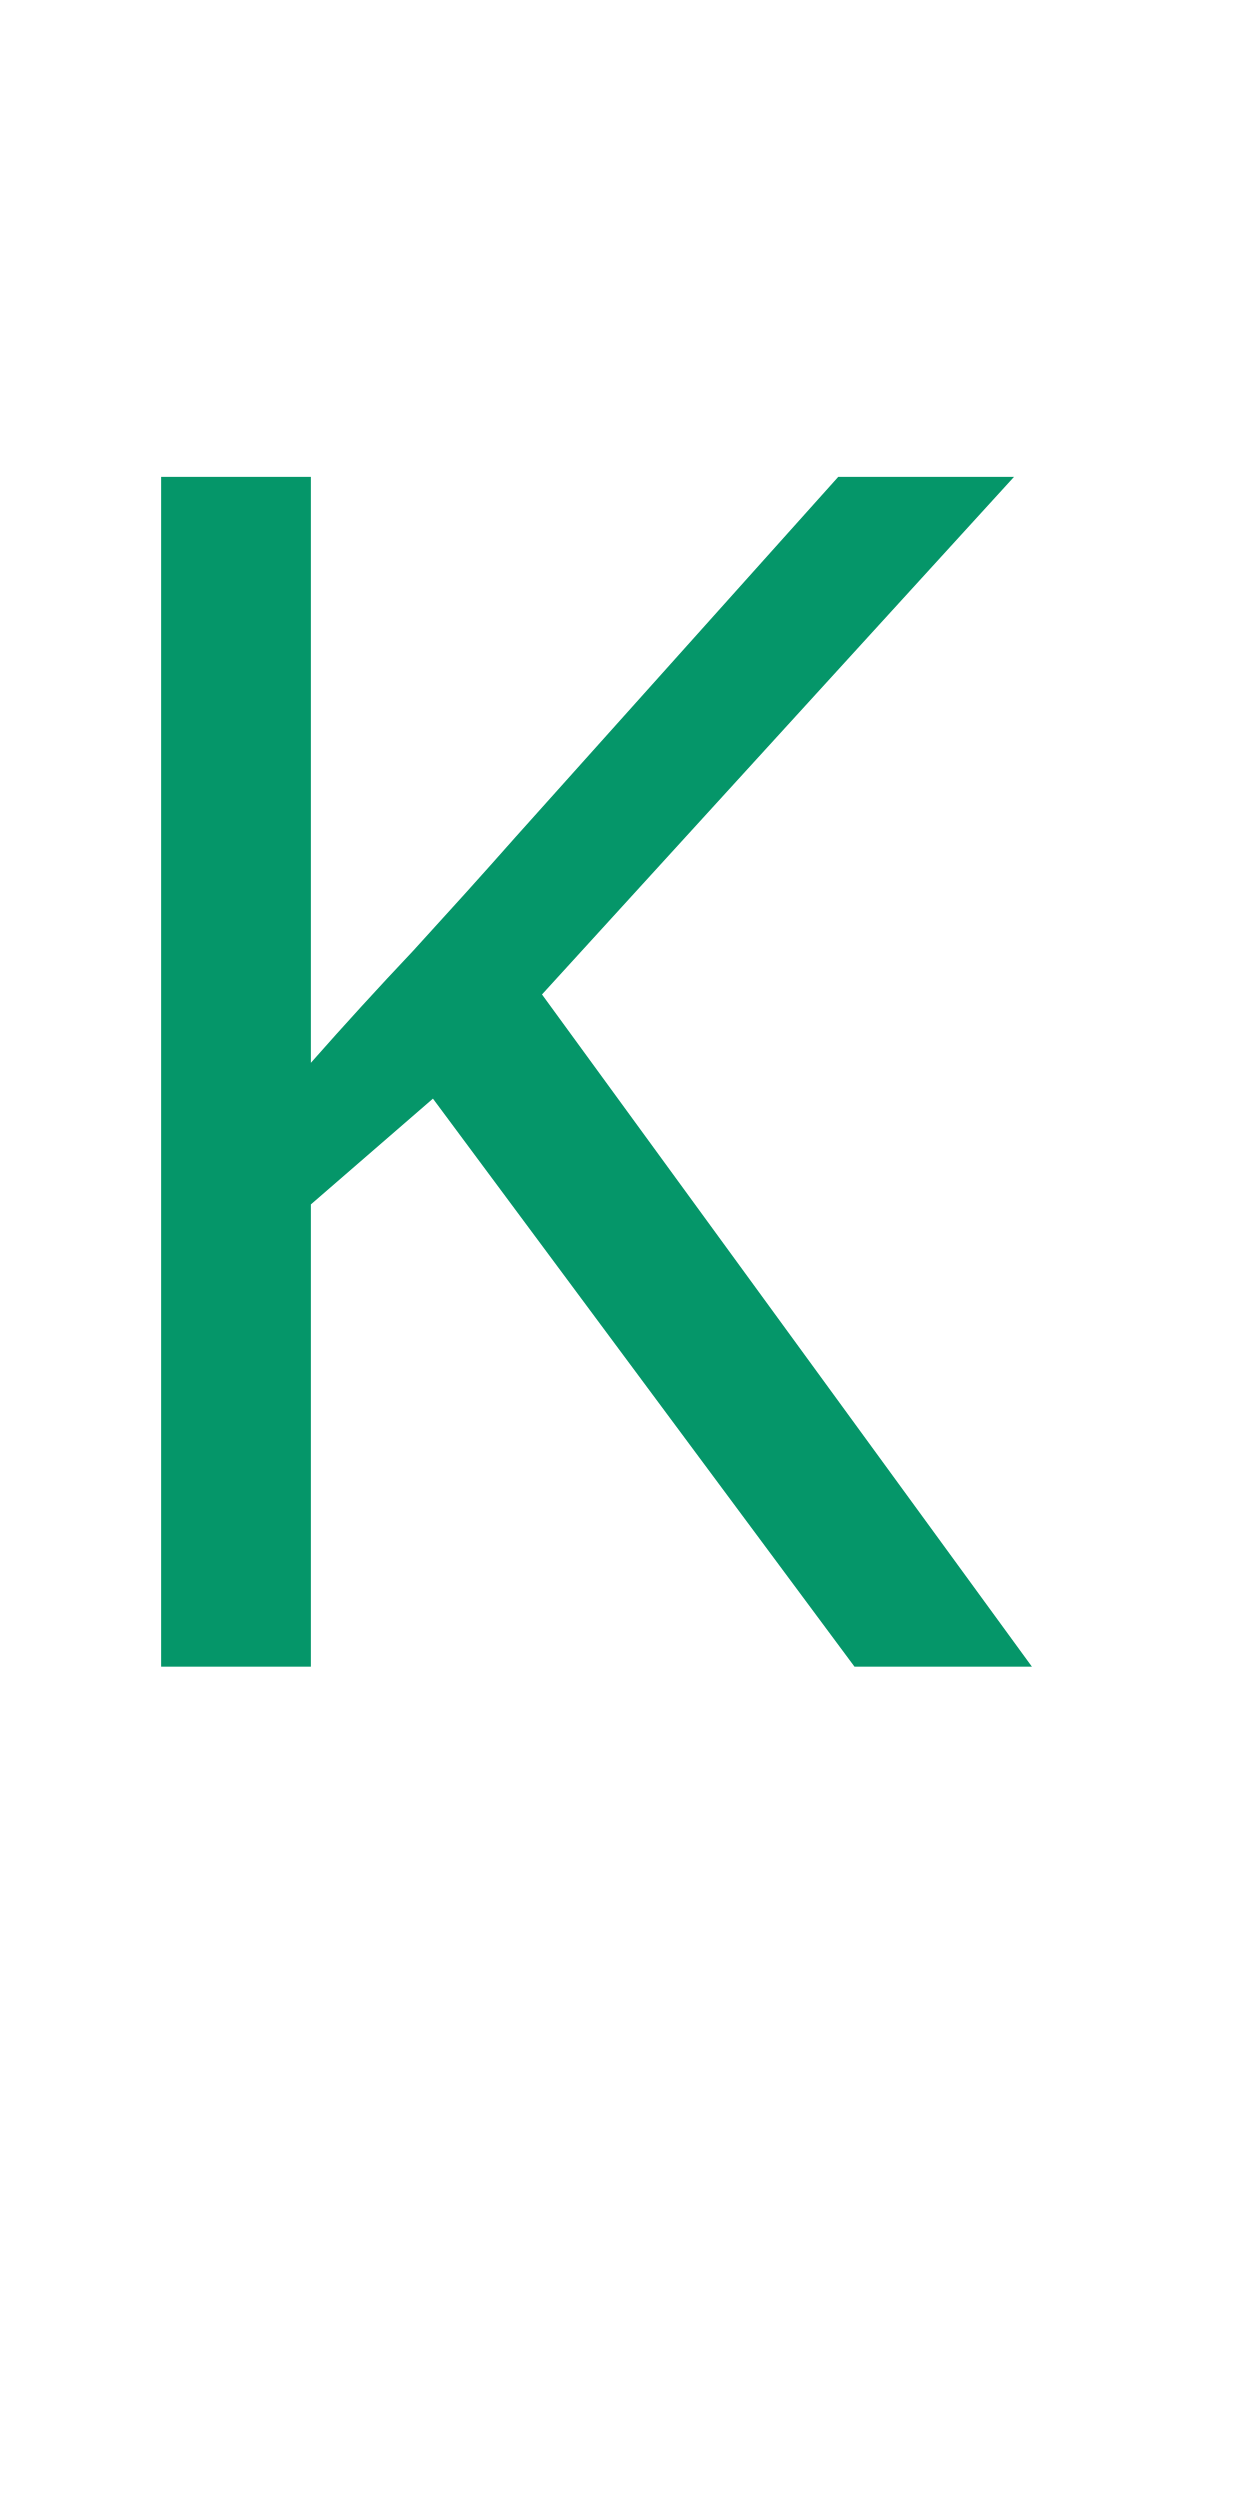
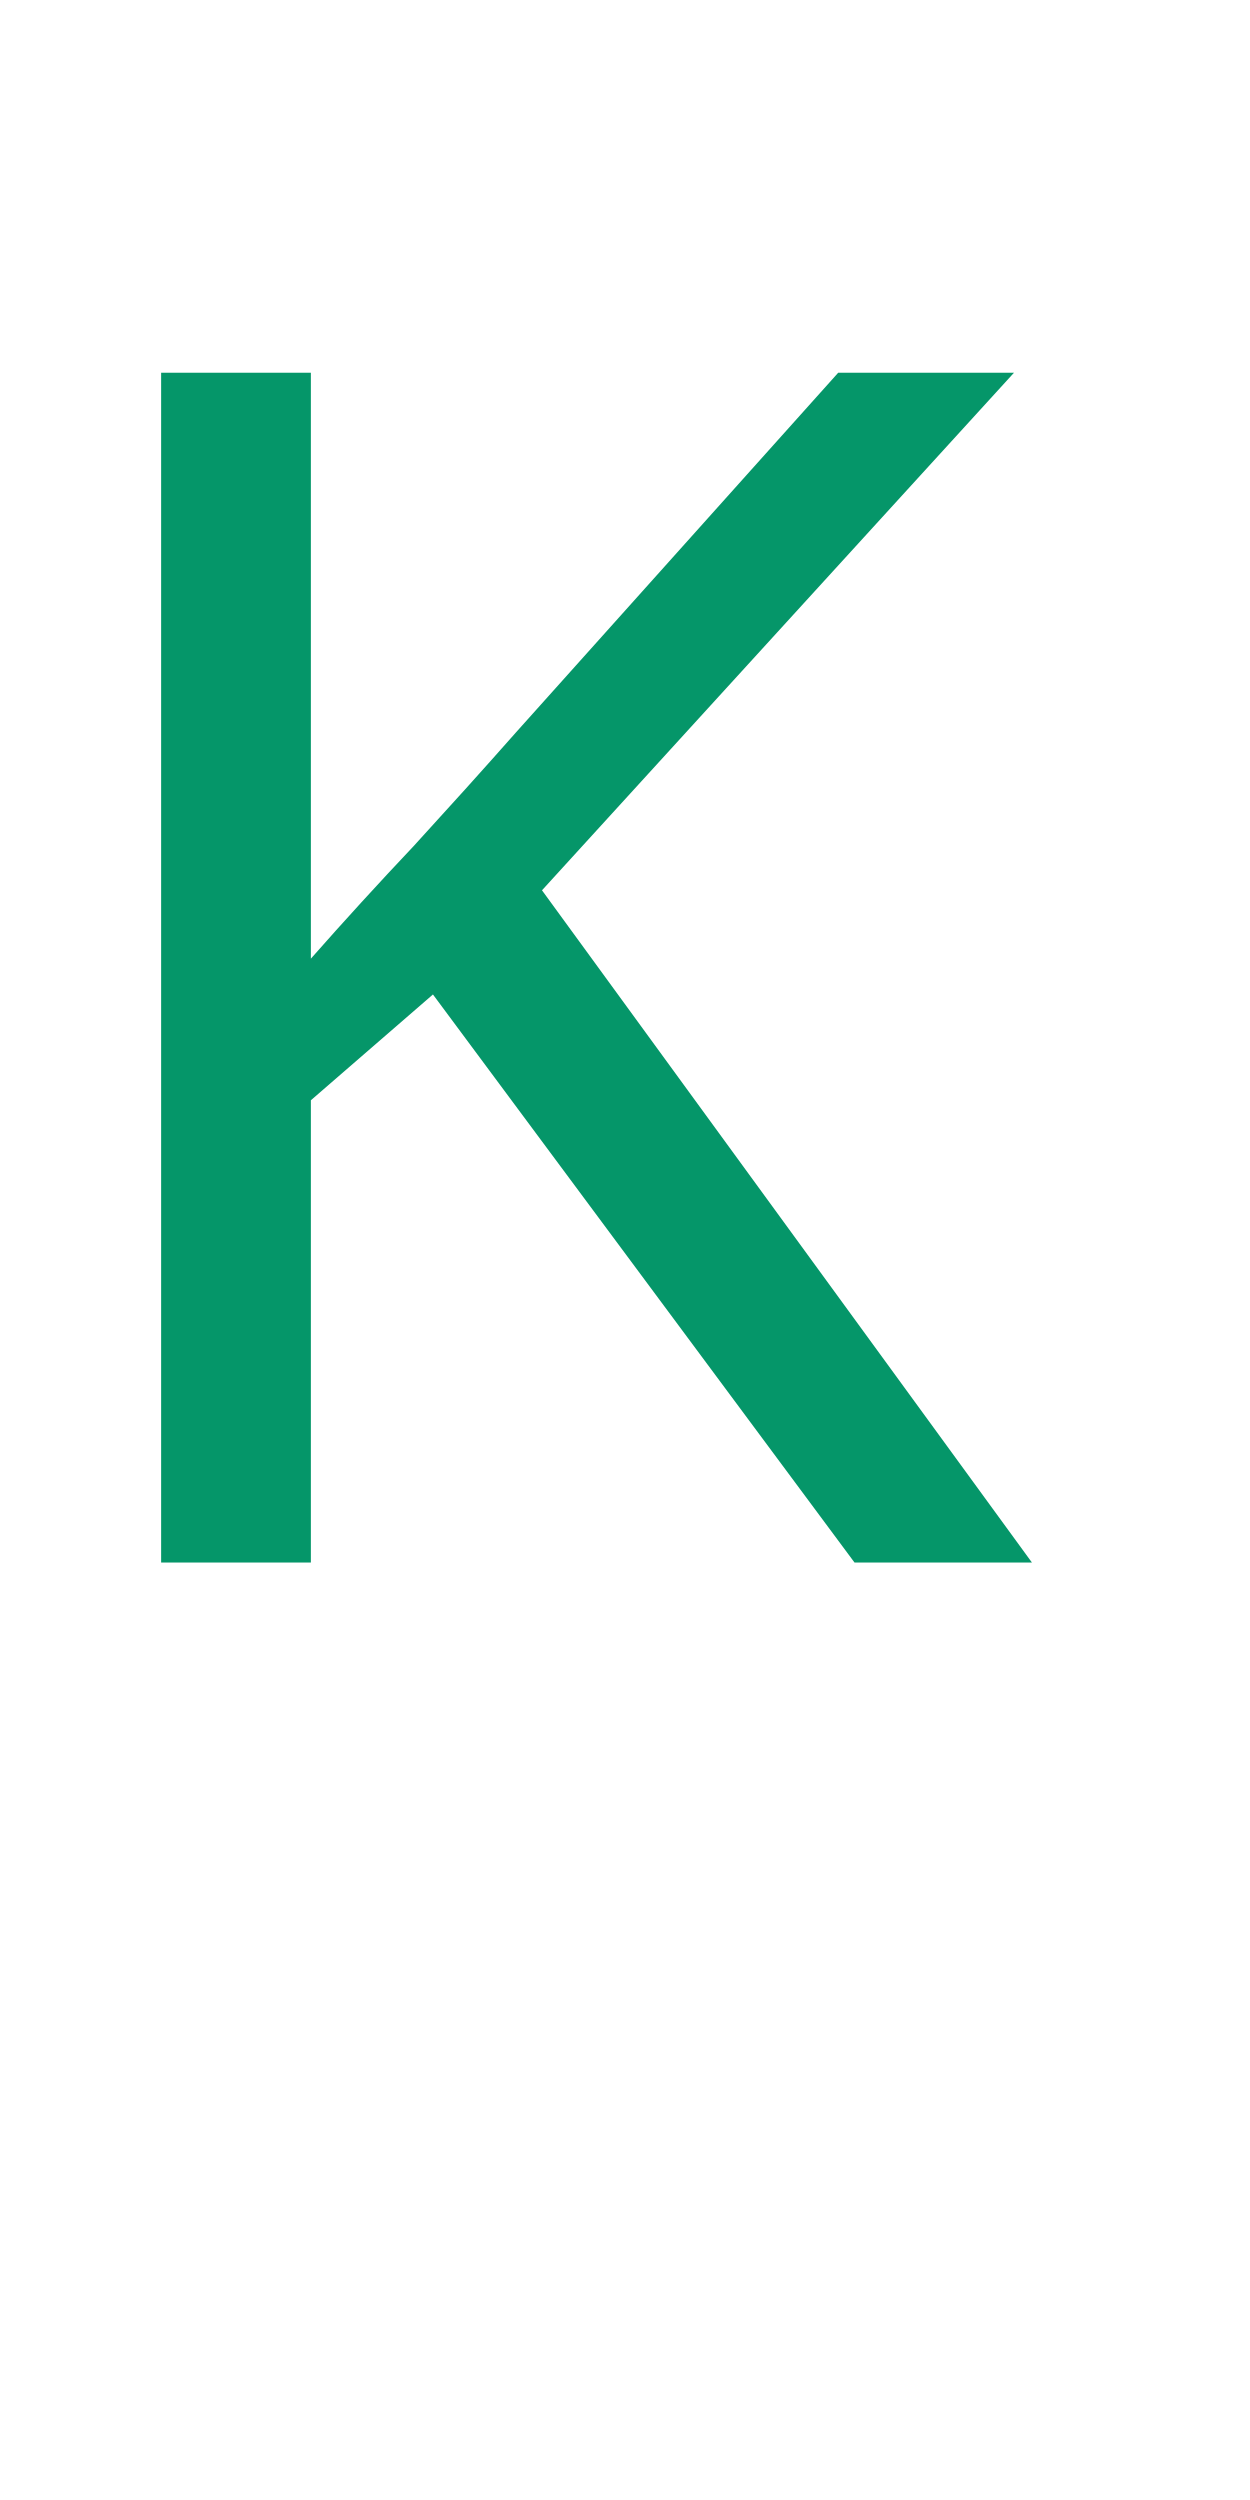
<svg xmlns="http://www.w3.org/2000/svg" width="12" height="24" role="img" aria-label="K">
-   <text x="0" y="16" fill="#059669" font-family="-apple-system, BlinkMacSystemFont, 'Segoe UI', 'Noto Sans', Helvetica, Arial, sans-serif" font-size="16" font-weight="400">K</text>
+   <text x="0" y="15" fill="#059669" font-family="-apple-system, BlinkMacSystemFont, 'Segoe UI', 'Noto Sans', Helvetica, Arial, sans-serif" font-size="16" font-weight="400">K</text>
</svg>
